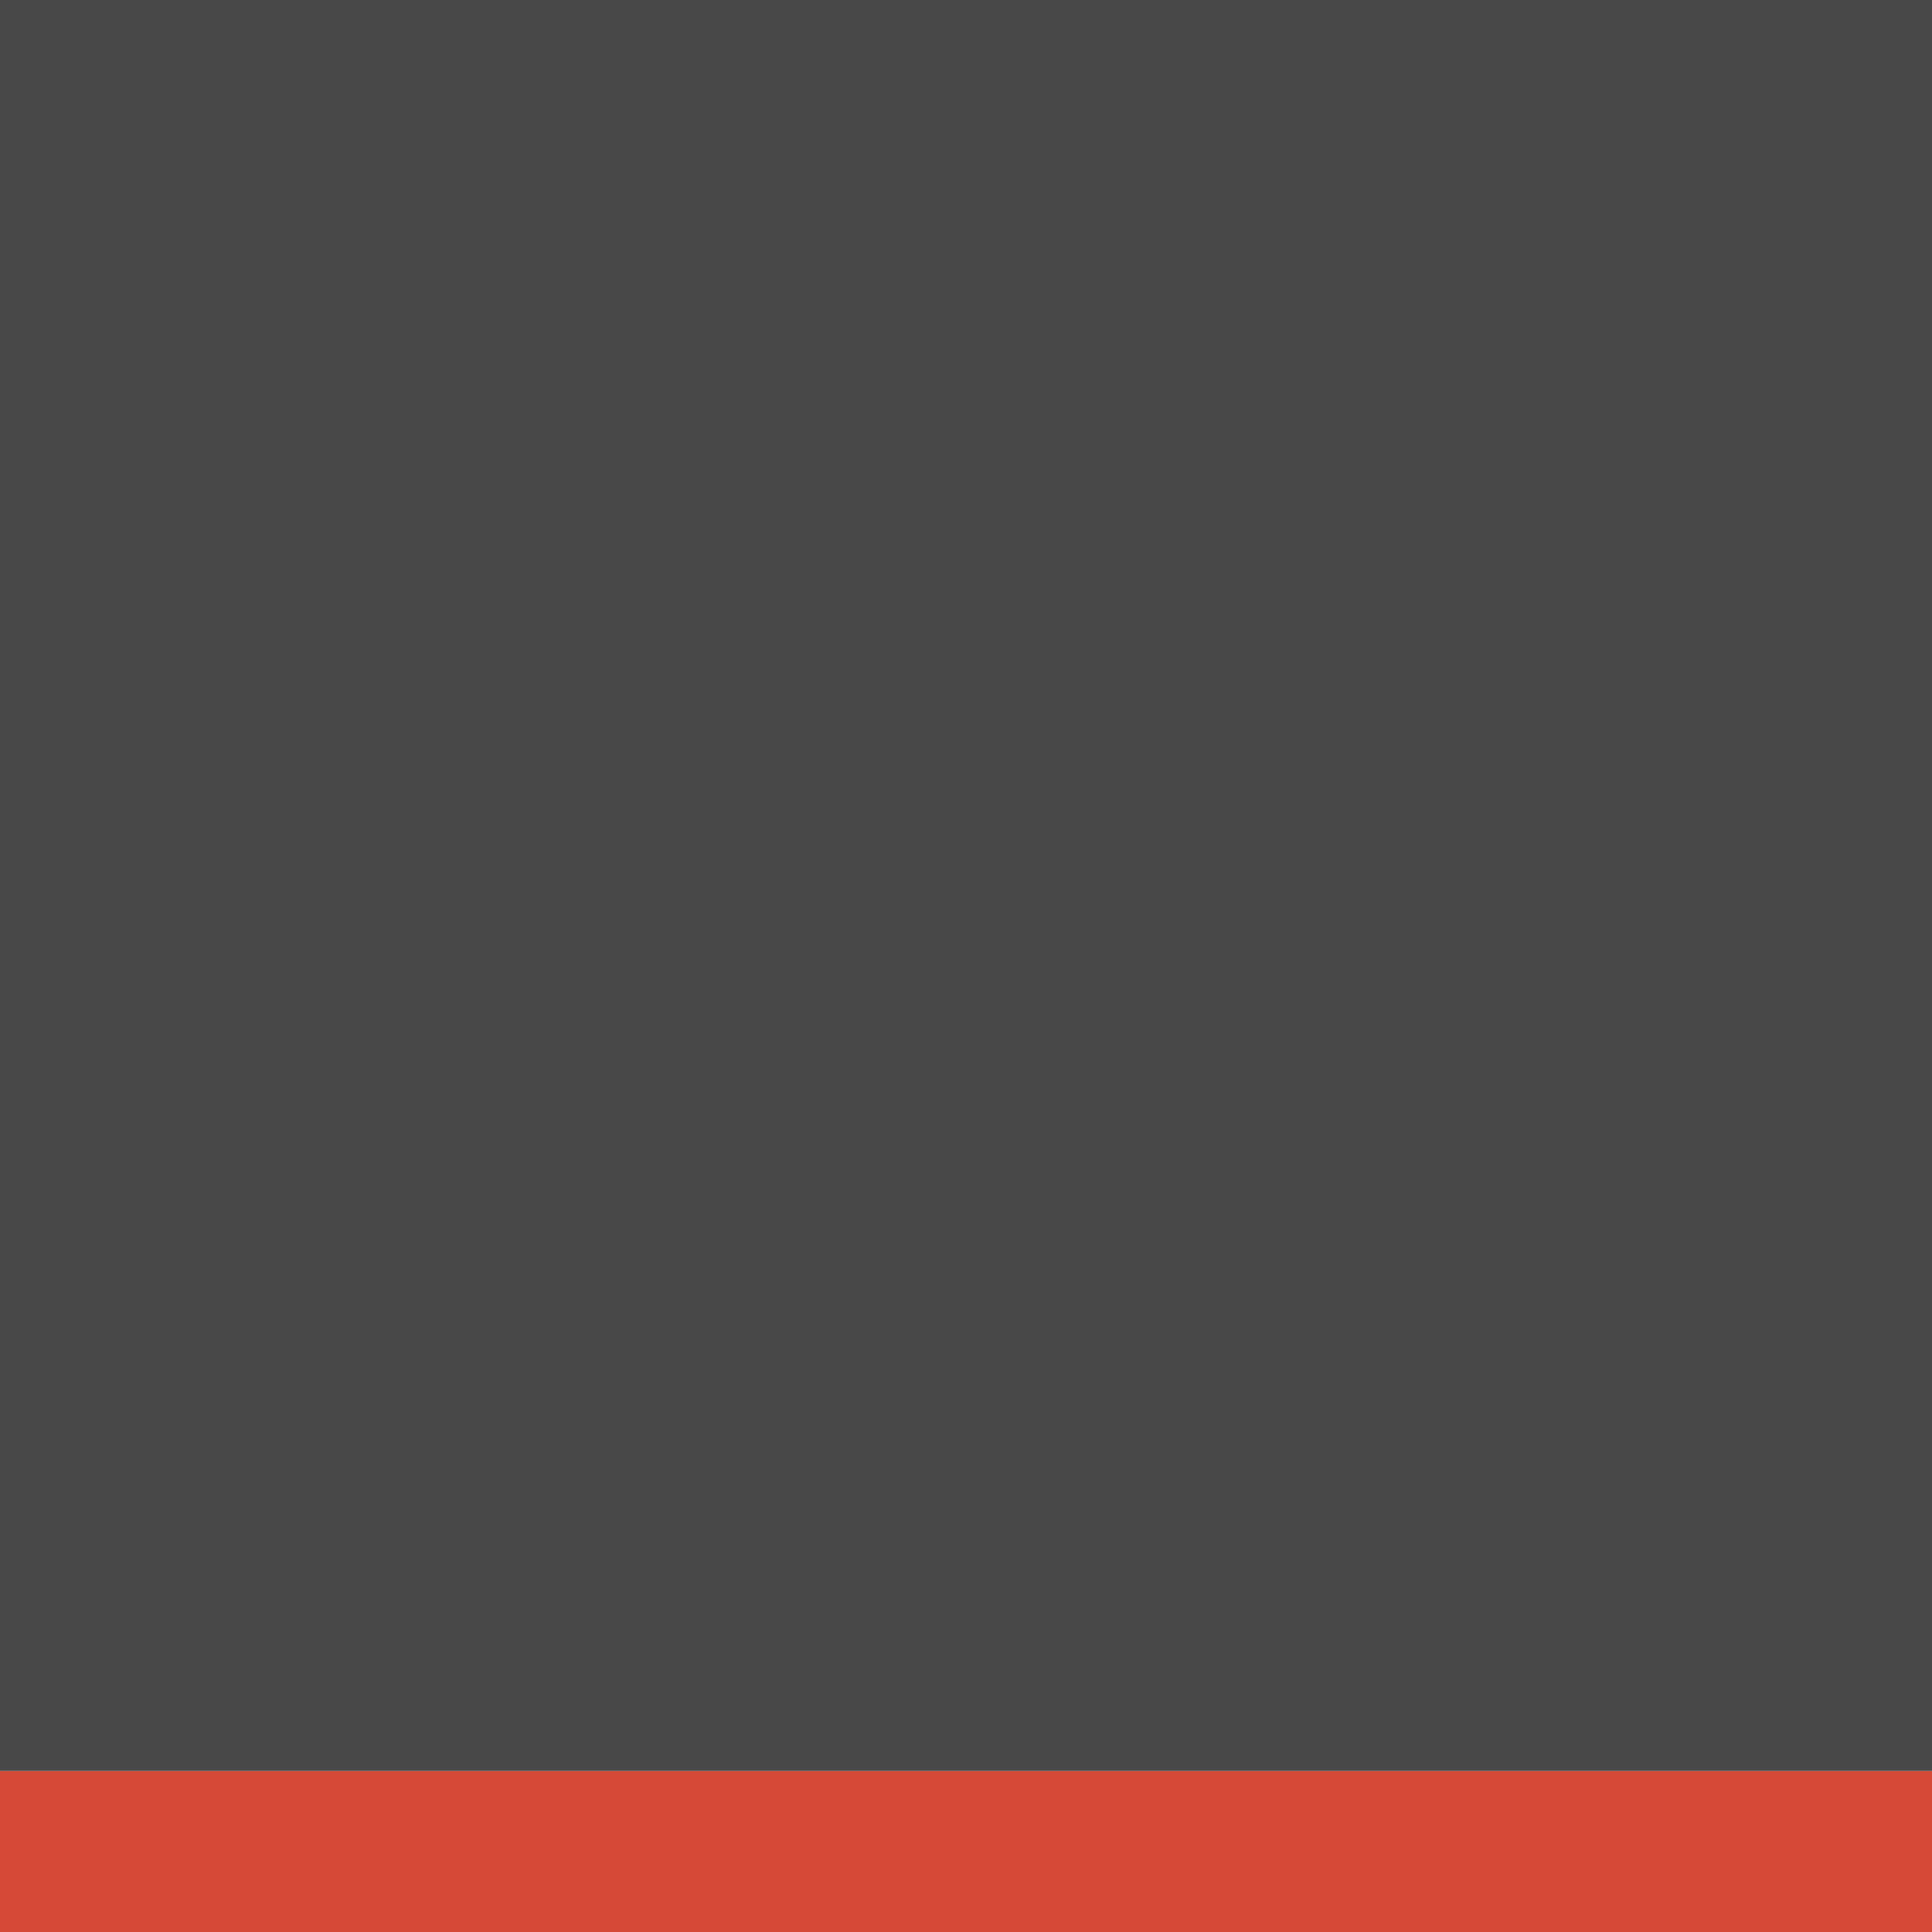
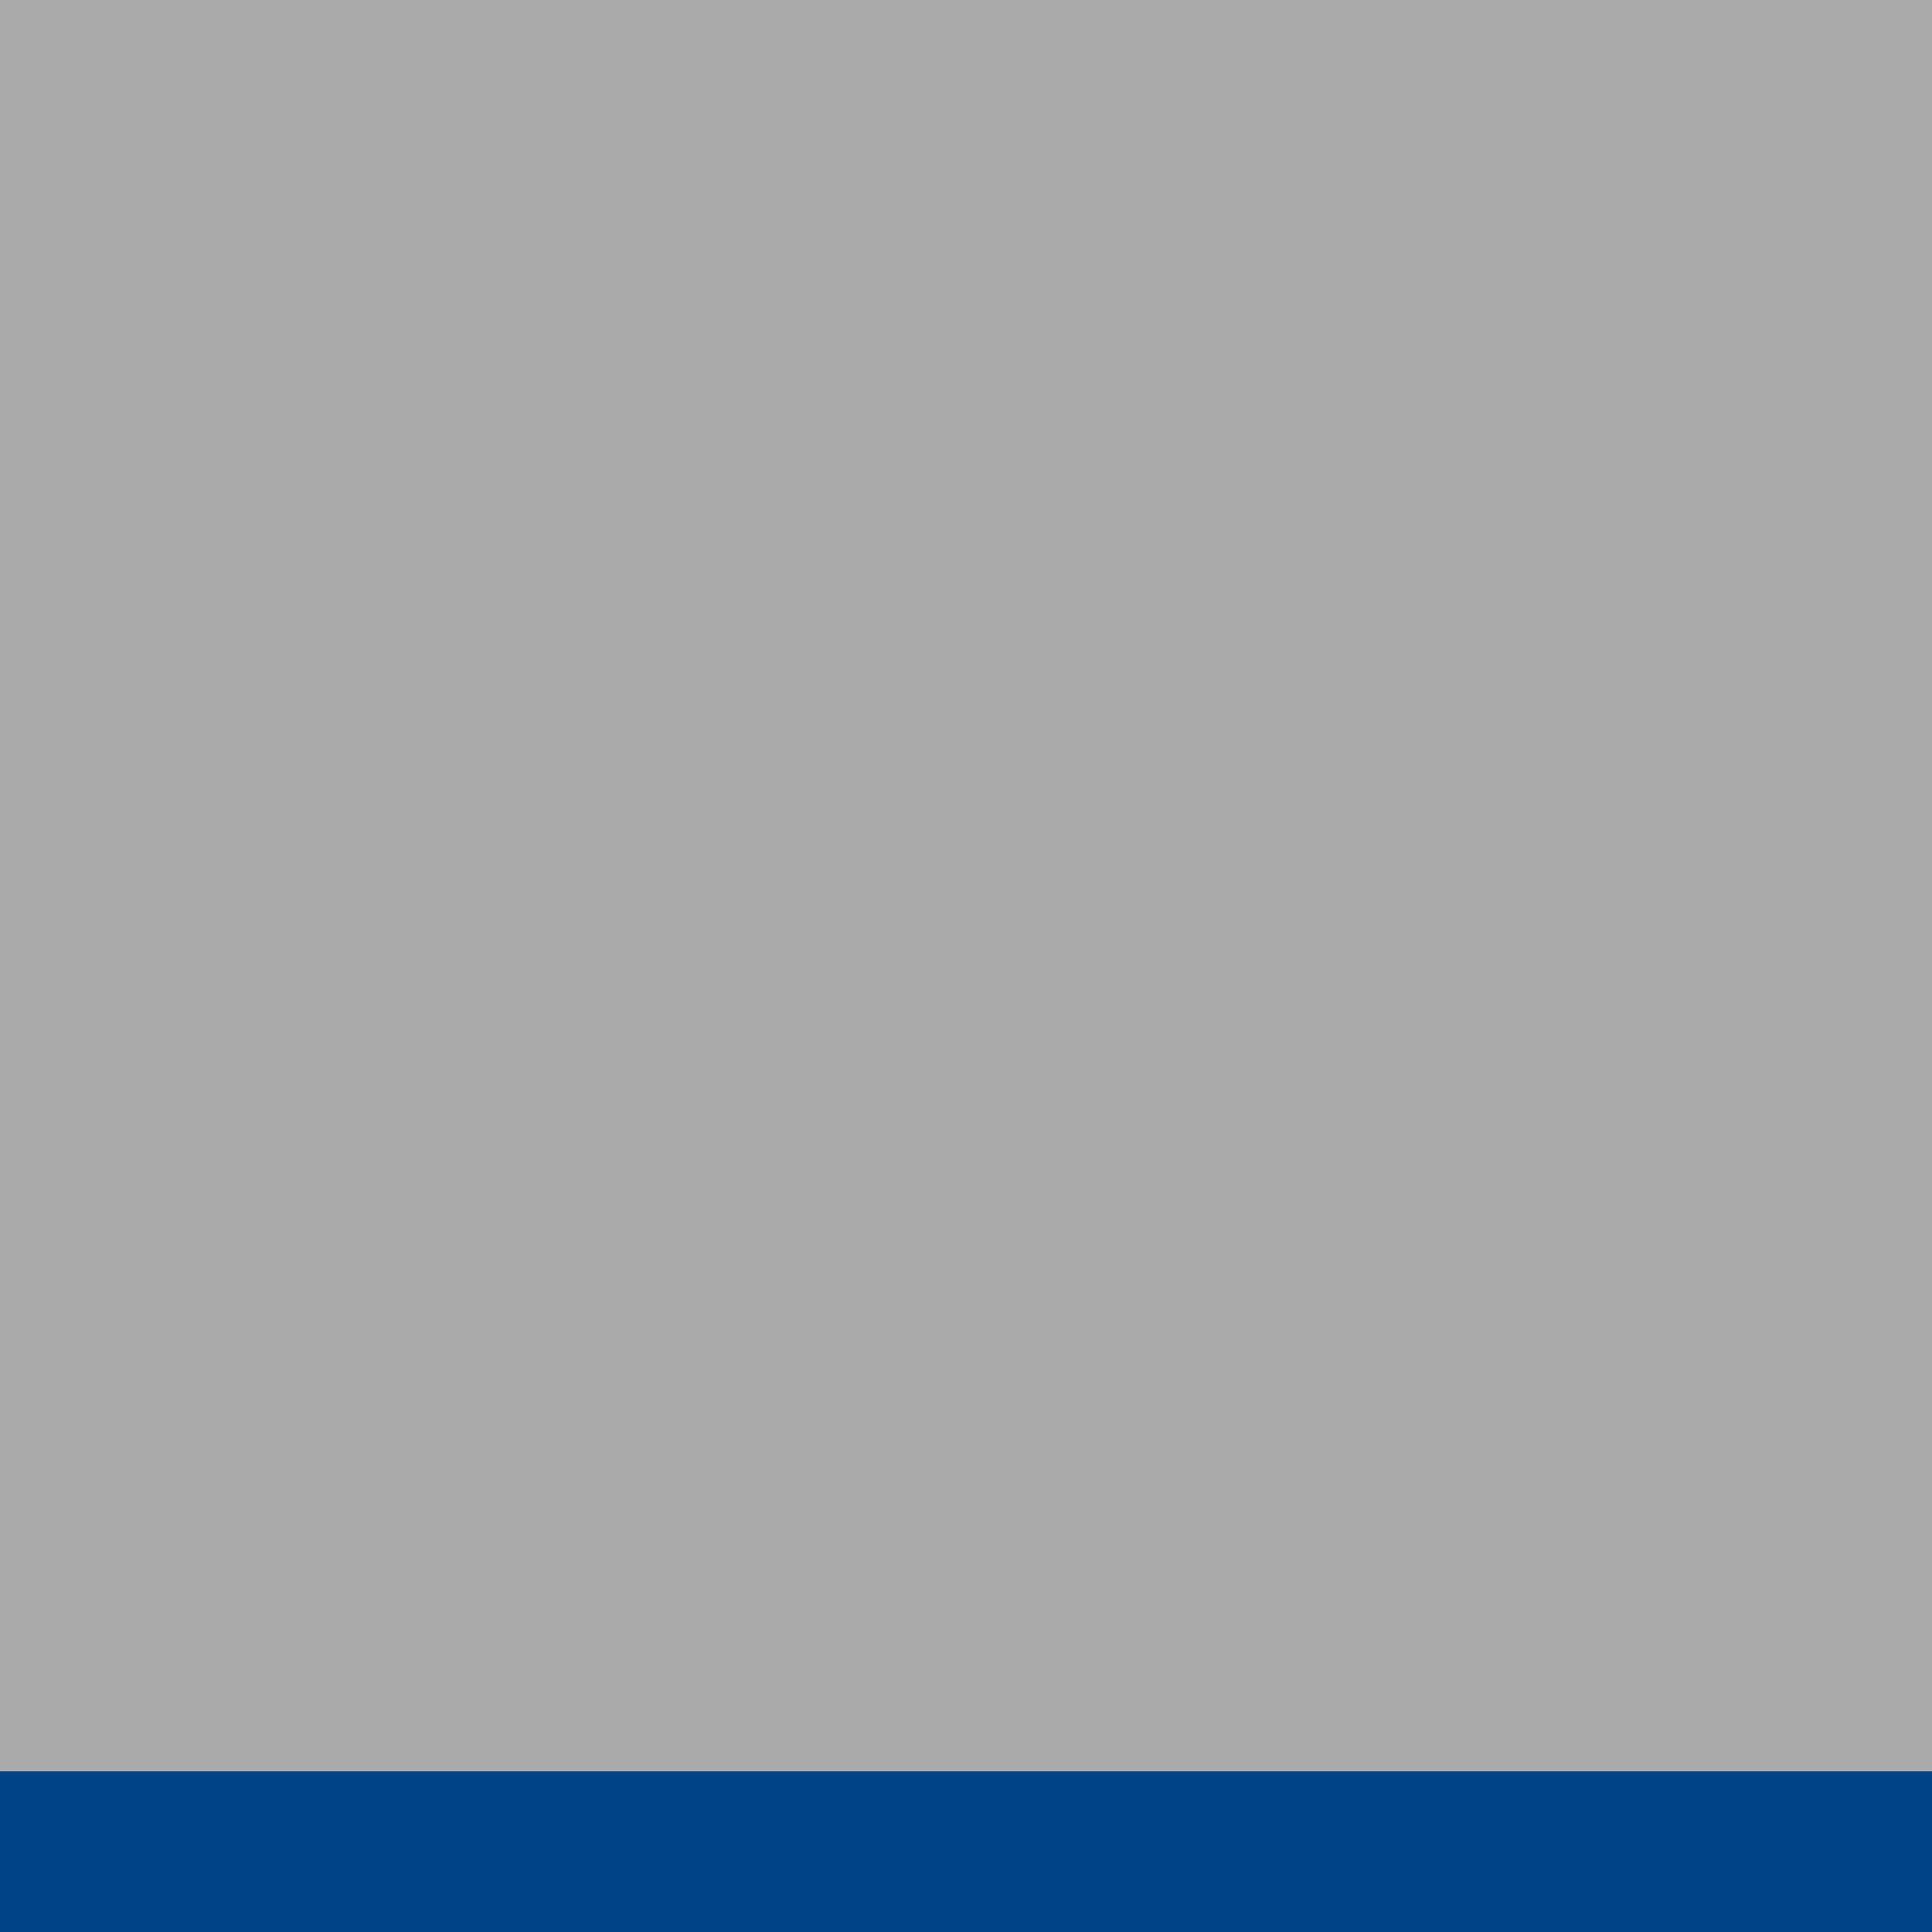
<svg xmlns="http://www.w3.org/2000/svg" width="24" height="24" id="svg11300" version="1.0" style="display:inline;enable-background:new">
  <defs id="defs3" />
  <g style="display:inline" id="layer1" transform="translate(0,-276)">
-     <rect style="fill:#d64937;fill-opacity:1;stroke:none" id="rect2997" width="24" height="2" x="0" y="22" transform="translate(0,276)" />
-     <rect style="fill:#484848;fill-opacity:1;stroke:none" id="rect3039" width="24" height="22" x="0" y="0" transform="translate(0,276)" />
+     <rect style="fill:#004488;fill-opacity:1;stroke:none" id="rect2997" width="24" height="2" x="0" y="22" transform="translate(0,276)" />
+     <rect style="fill:#aaaaaa;fill-opacity:1;stroke:none" id="rect3039" width="24" height="22" x="0" y="0" transform="translate(0,276)" />
  </g>
</svg>
